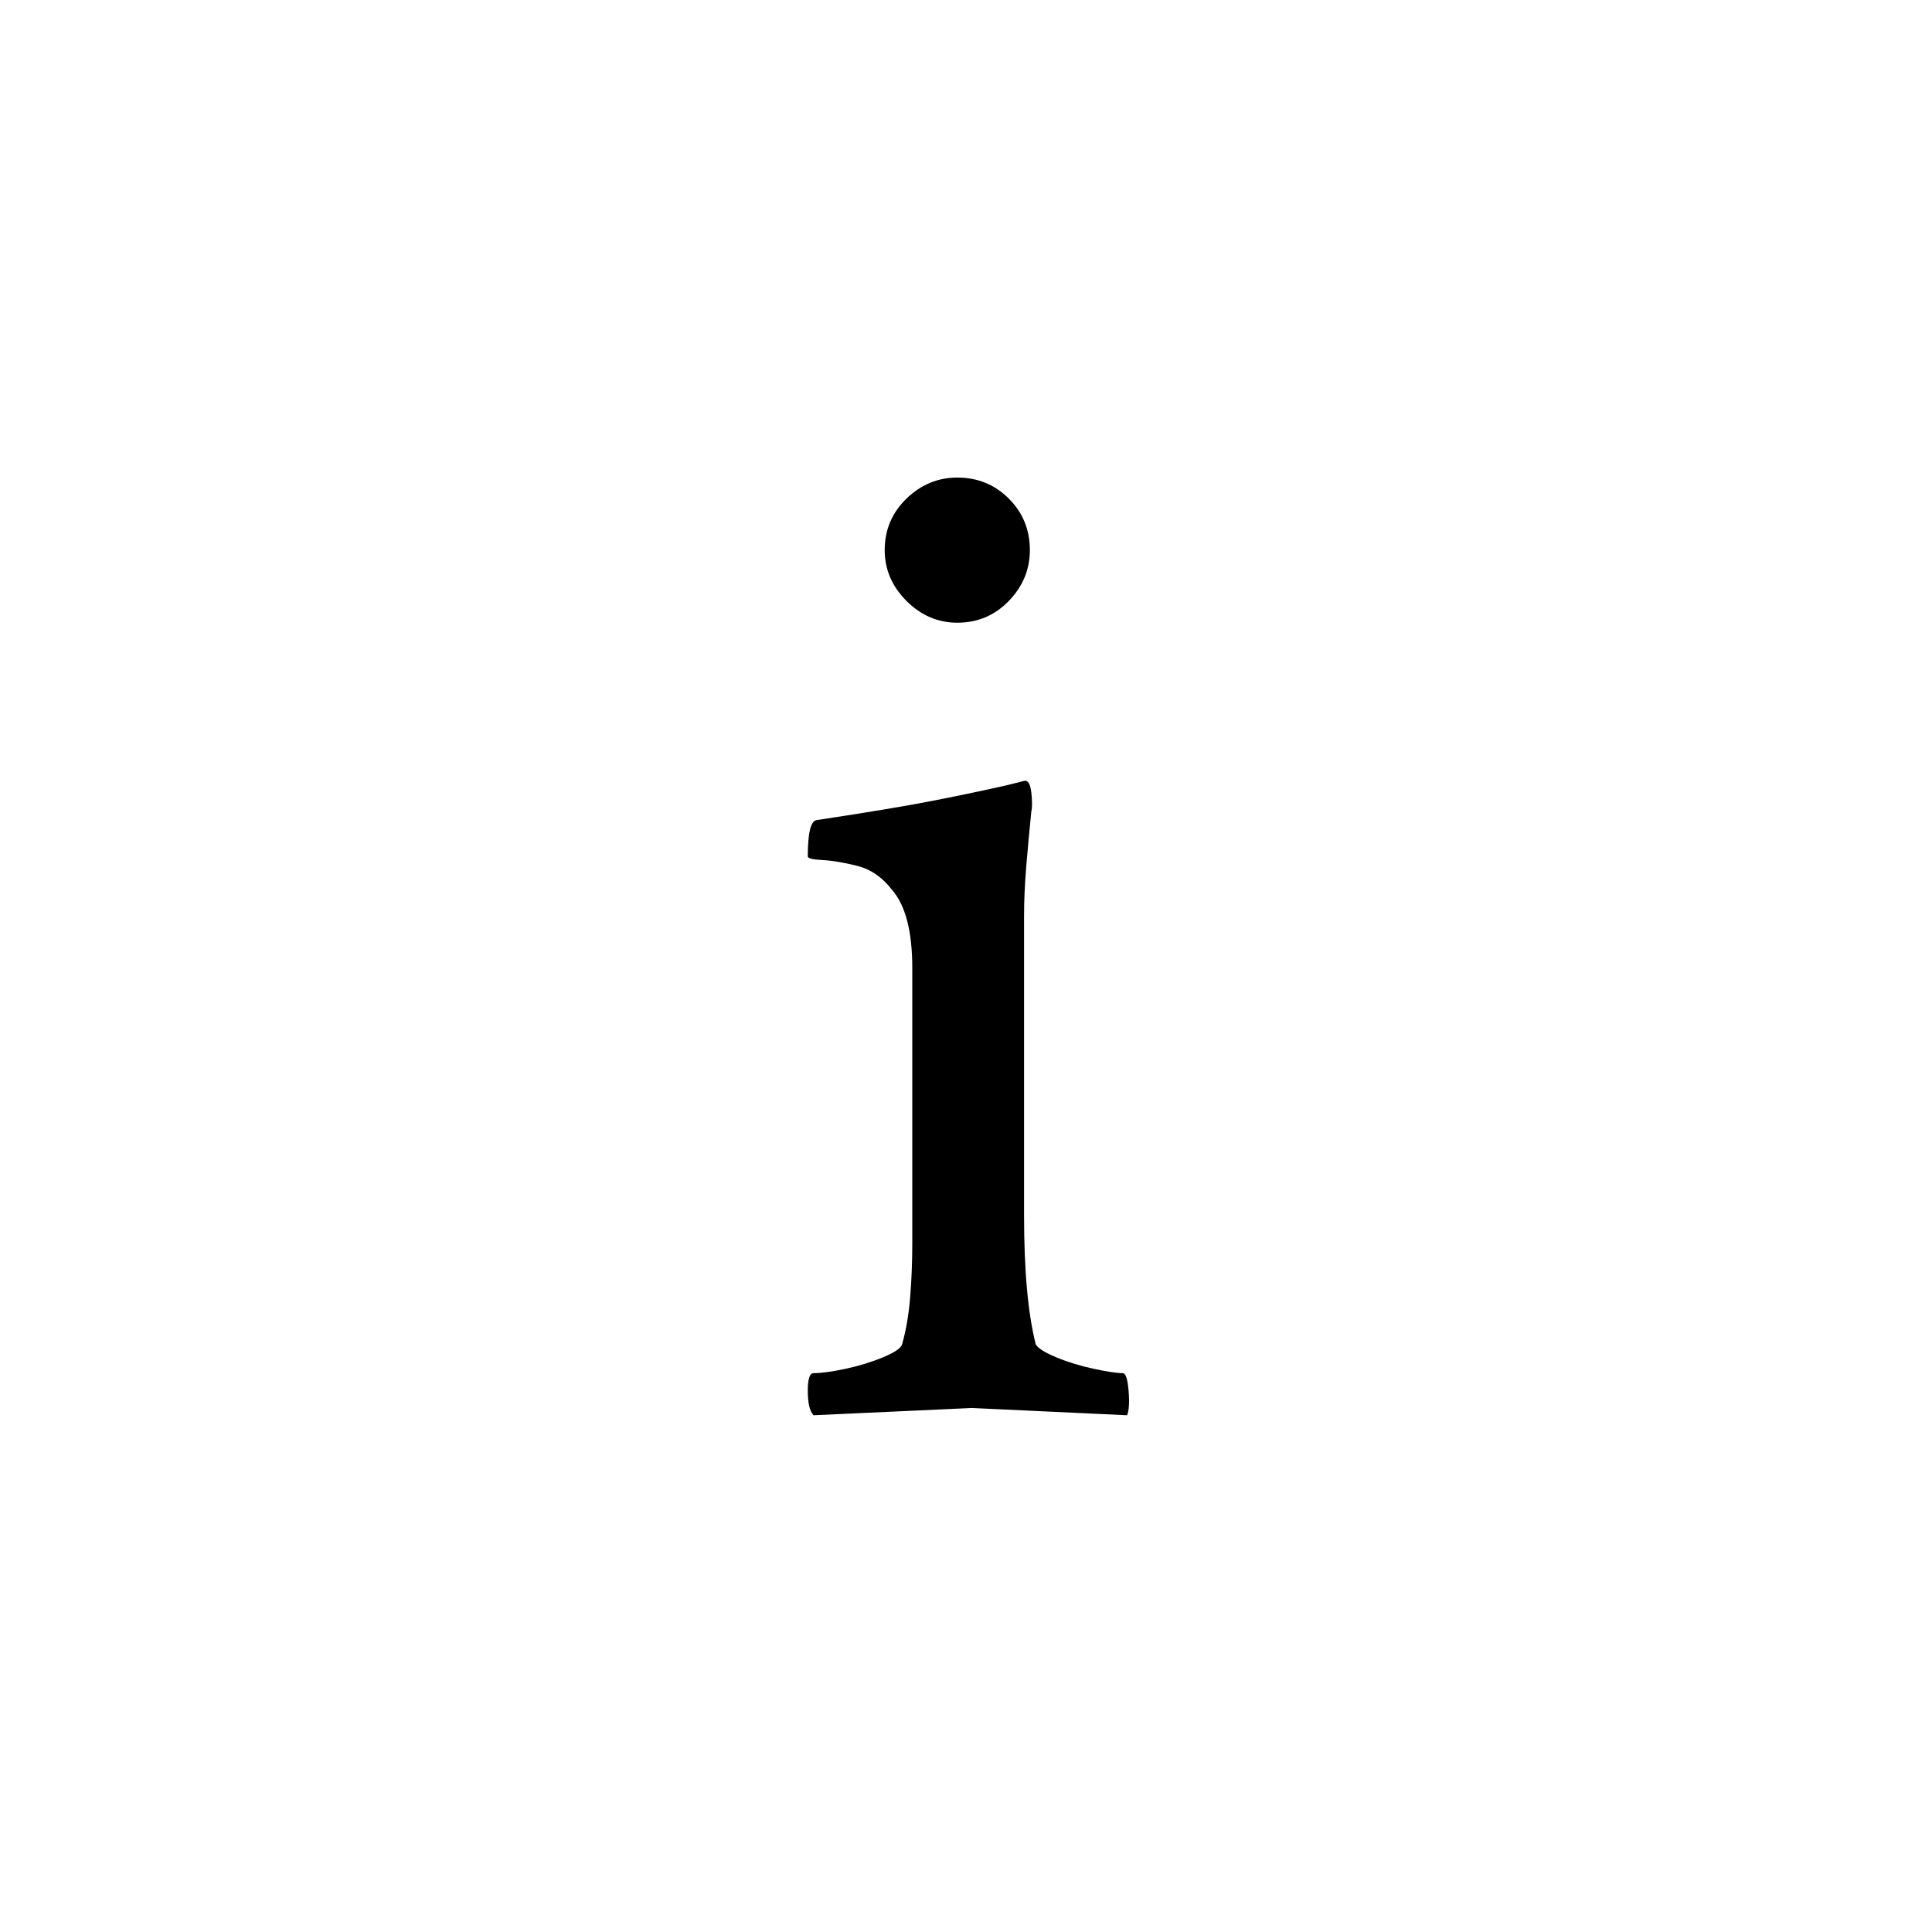
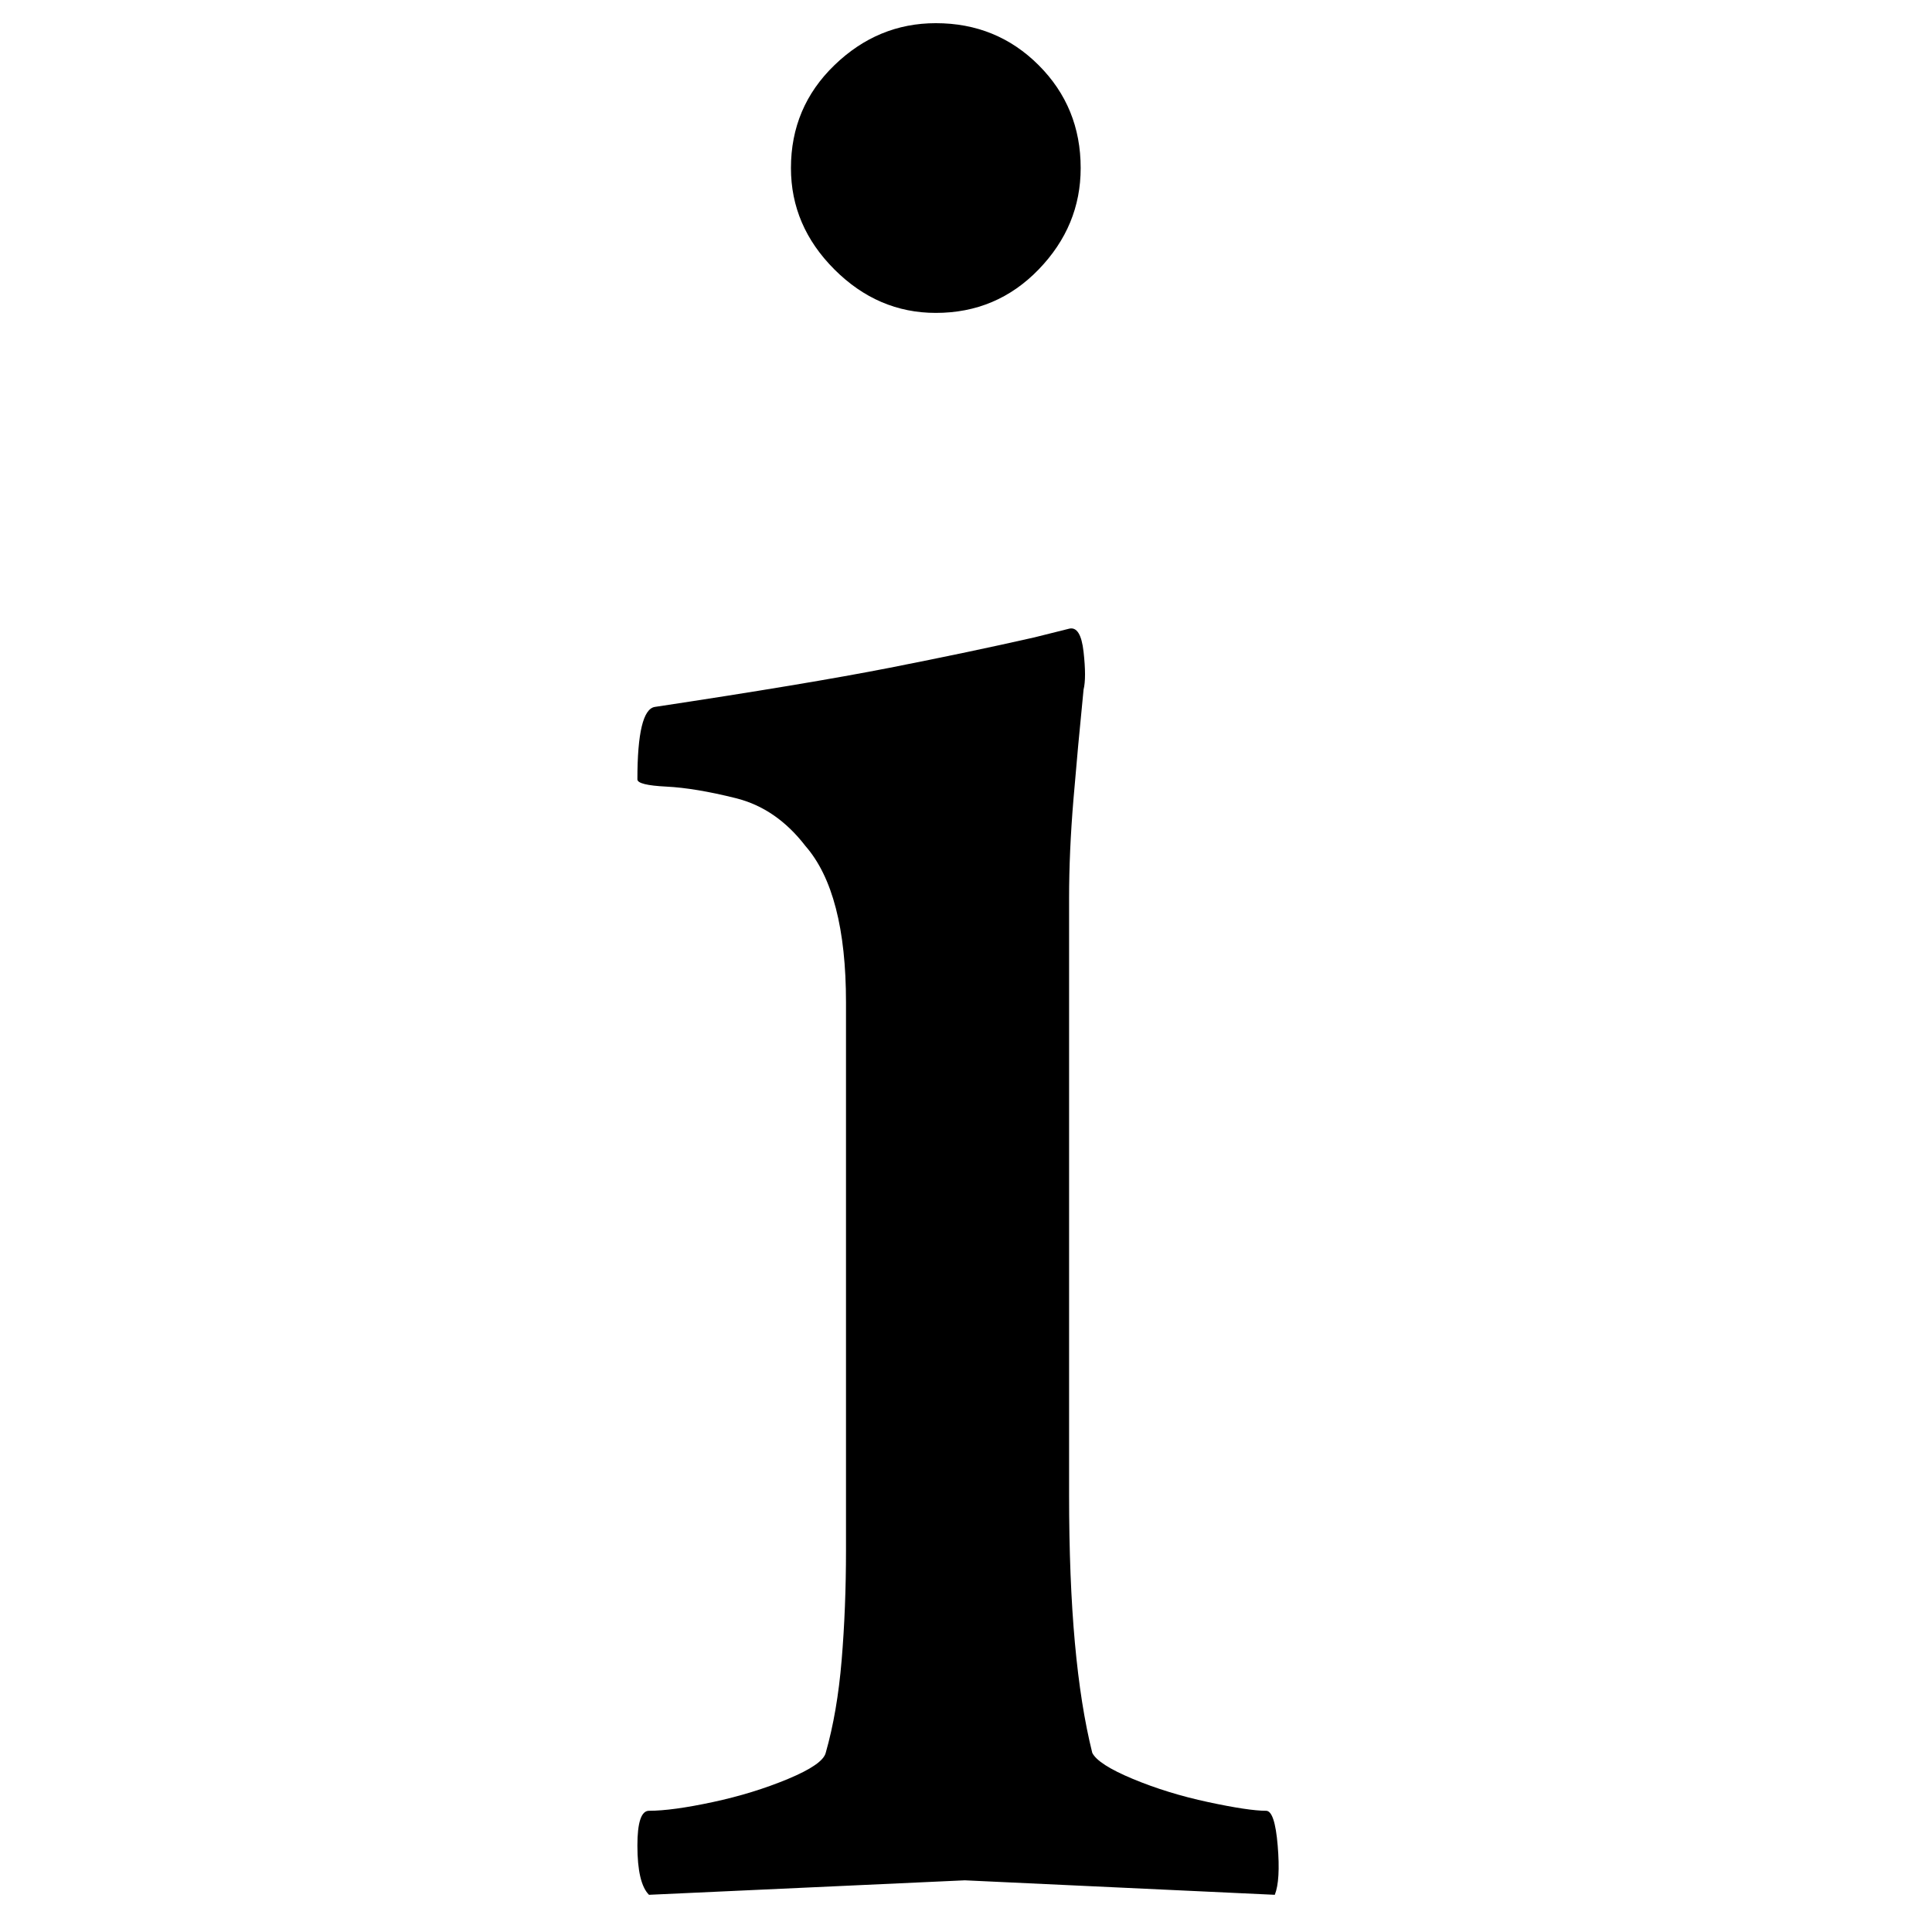
<svg xmlns="http://www.w3.org/2000/svg" height="512" width="512">
  <style>
path { fill: black; fill-rule: nonzero; }
</style>
-   <g transform="scale(0.3846732) translate(524.5, 972) scale(1, -1)">
+   <g transform="scale(0.7678019) translate(188, 651) scale(1, -1)">
    <path d="M36,-3 q-4,4,-4,17 q0,12,4,12 q8,0,22,3 q14,3,26,8 q12,5,13,9 q4,14,5.5,32 q1.5,18,1.5,38 l0,189 q0,38,-14,54 q-10,13,-24,16.5 q-14,3.5,-24,4 q-10,0.5,-10,2.5 q0,24,6,25 q53,8,81,13.5 q28,5.5,50,10.5 l12,3 q4,1,5,-8 q1,-9,0,-13 q-2,-20,-3.5,-38 q-1.5,-18,-1.5,-34 l0,-206 q0,-29,2,-51 q2,-22,6,-38 q2,-4,14,-9 q12,-5,26,-8 q14,-3,20,-3 q3,0,4,-12 q1,-12,-1,-17 l-107,5 l-109,-5 z M135,543 q-20,0,-35,15 q-15,15,-15,35 q0,21,15,35.5 q15,14.5,35,14.5 q21,0,35.5,-14.5 q14.5,-14.5,14.5,-35.5 q0,-20,-14.5,-35 q-14.5,-15,-35.5,-15 z" />
  </g>
</svg>
